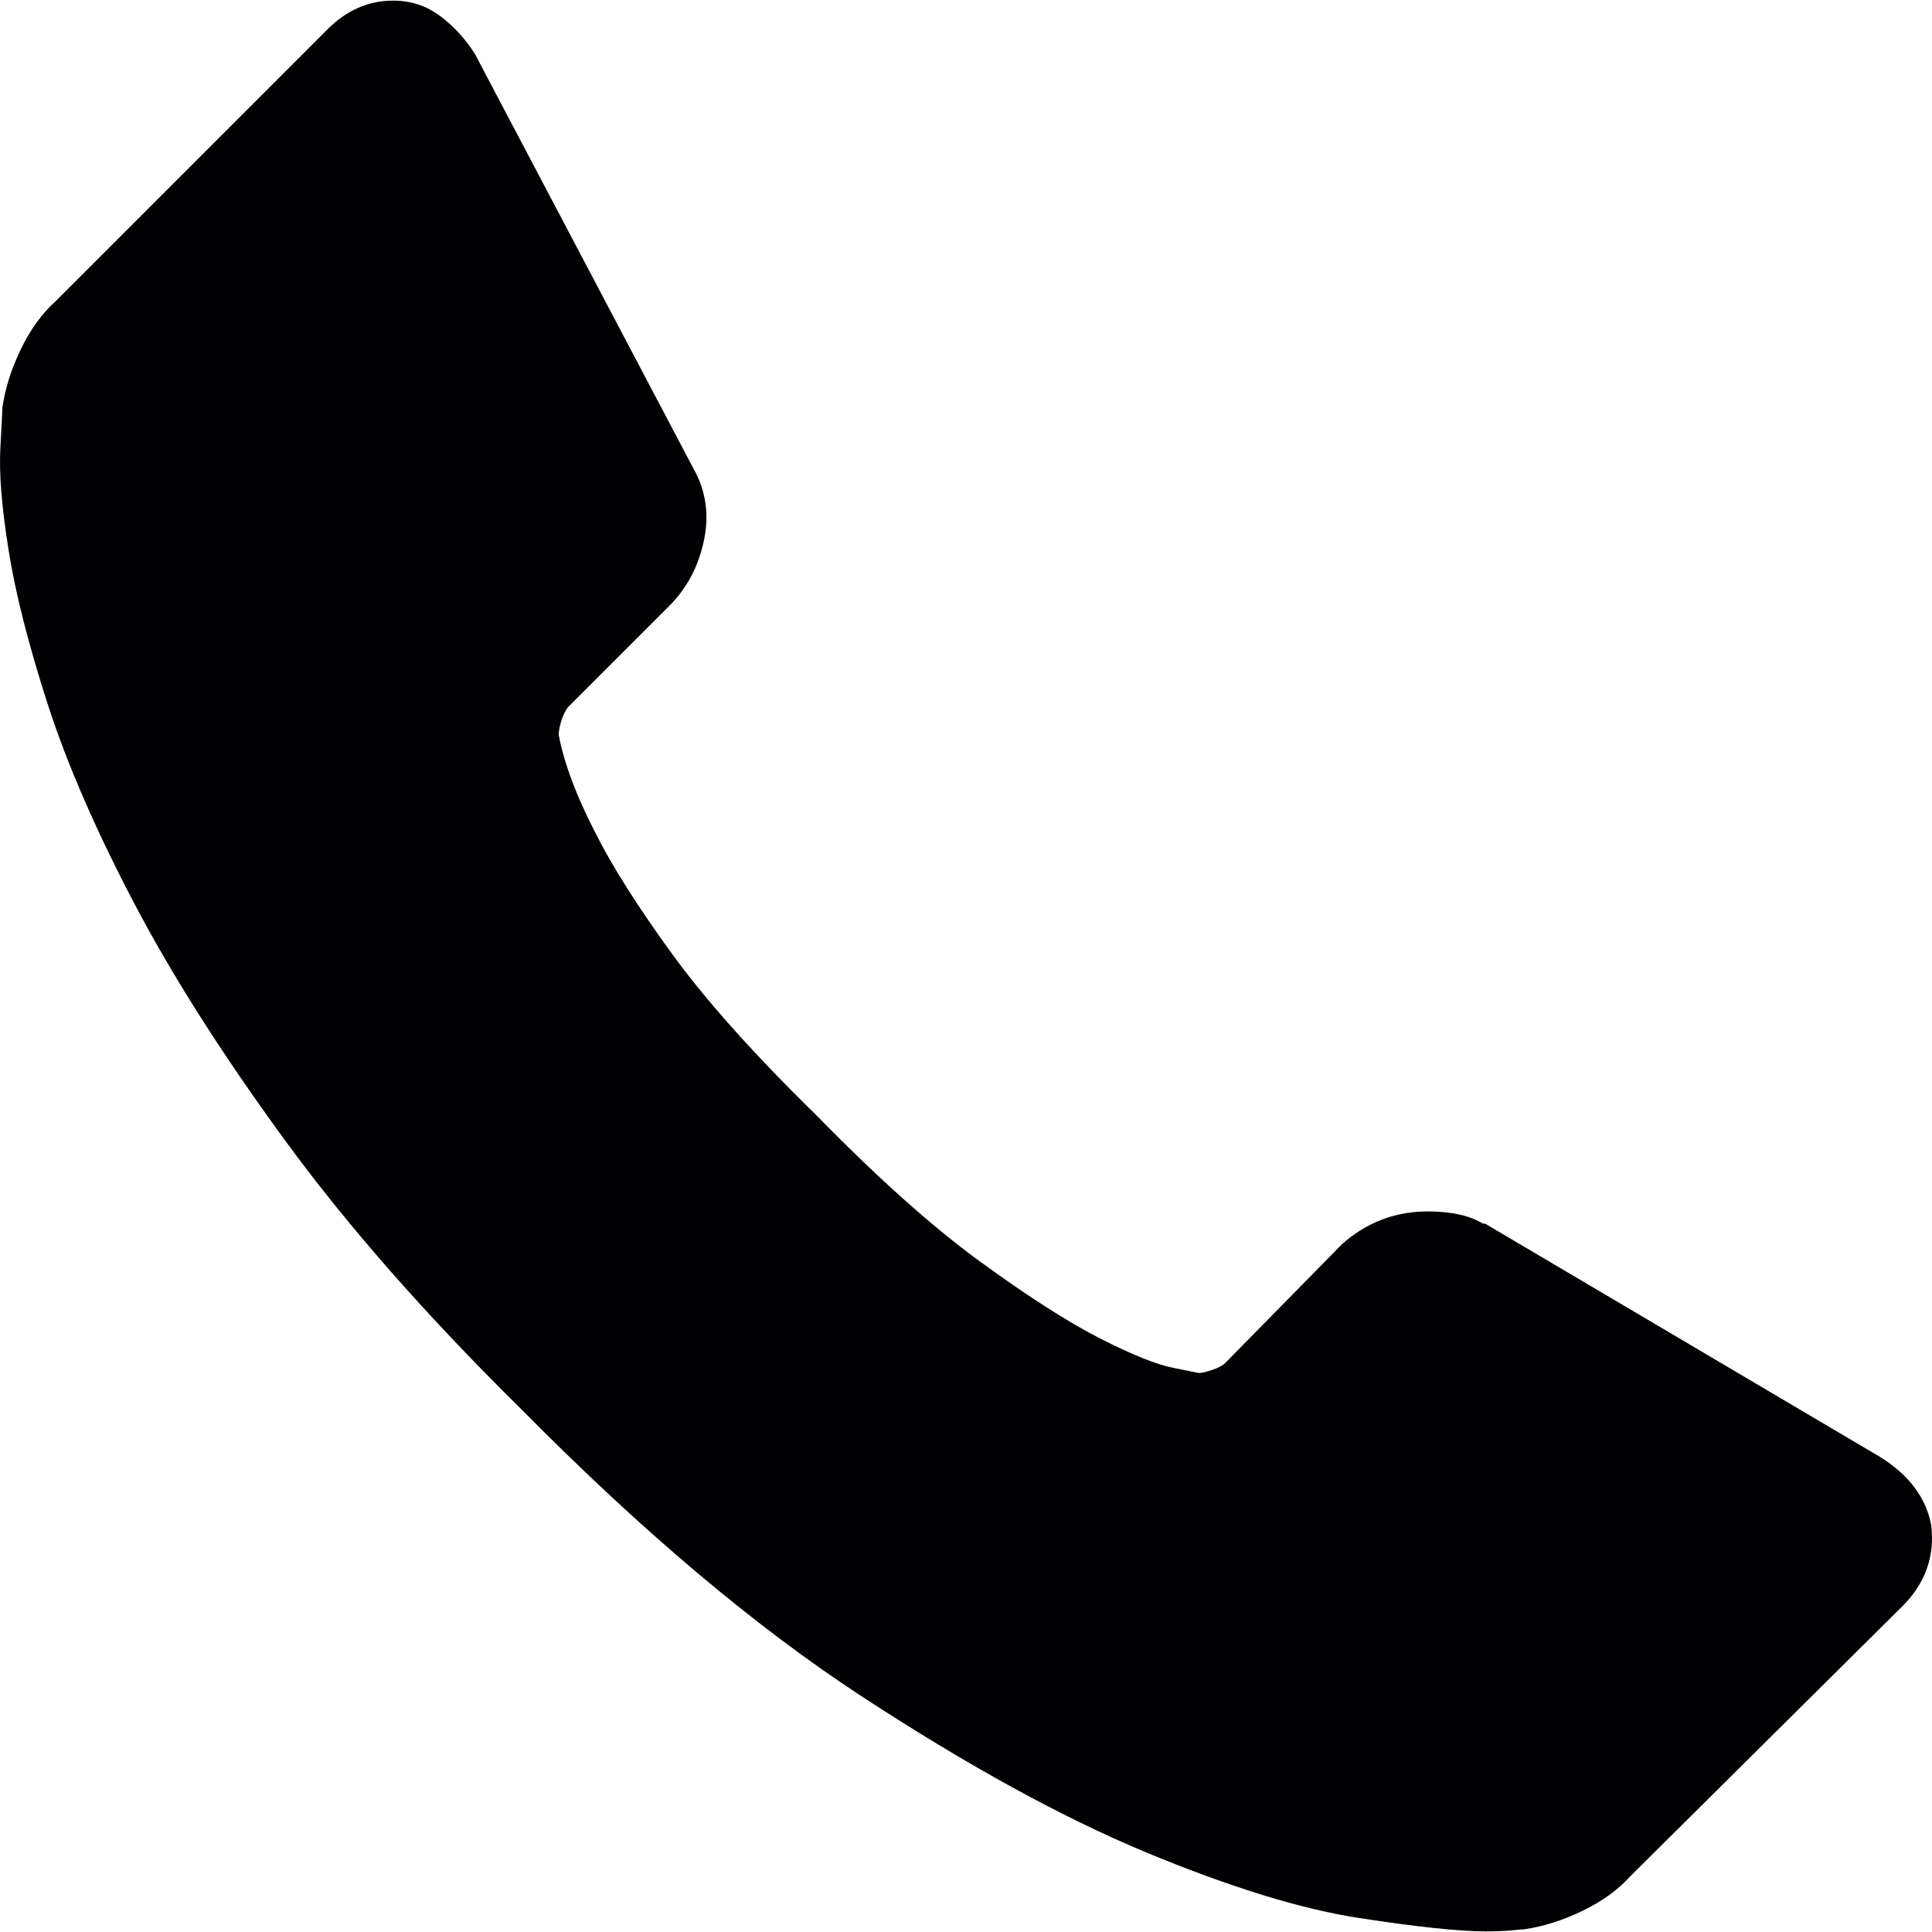
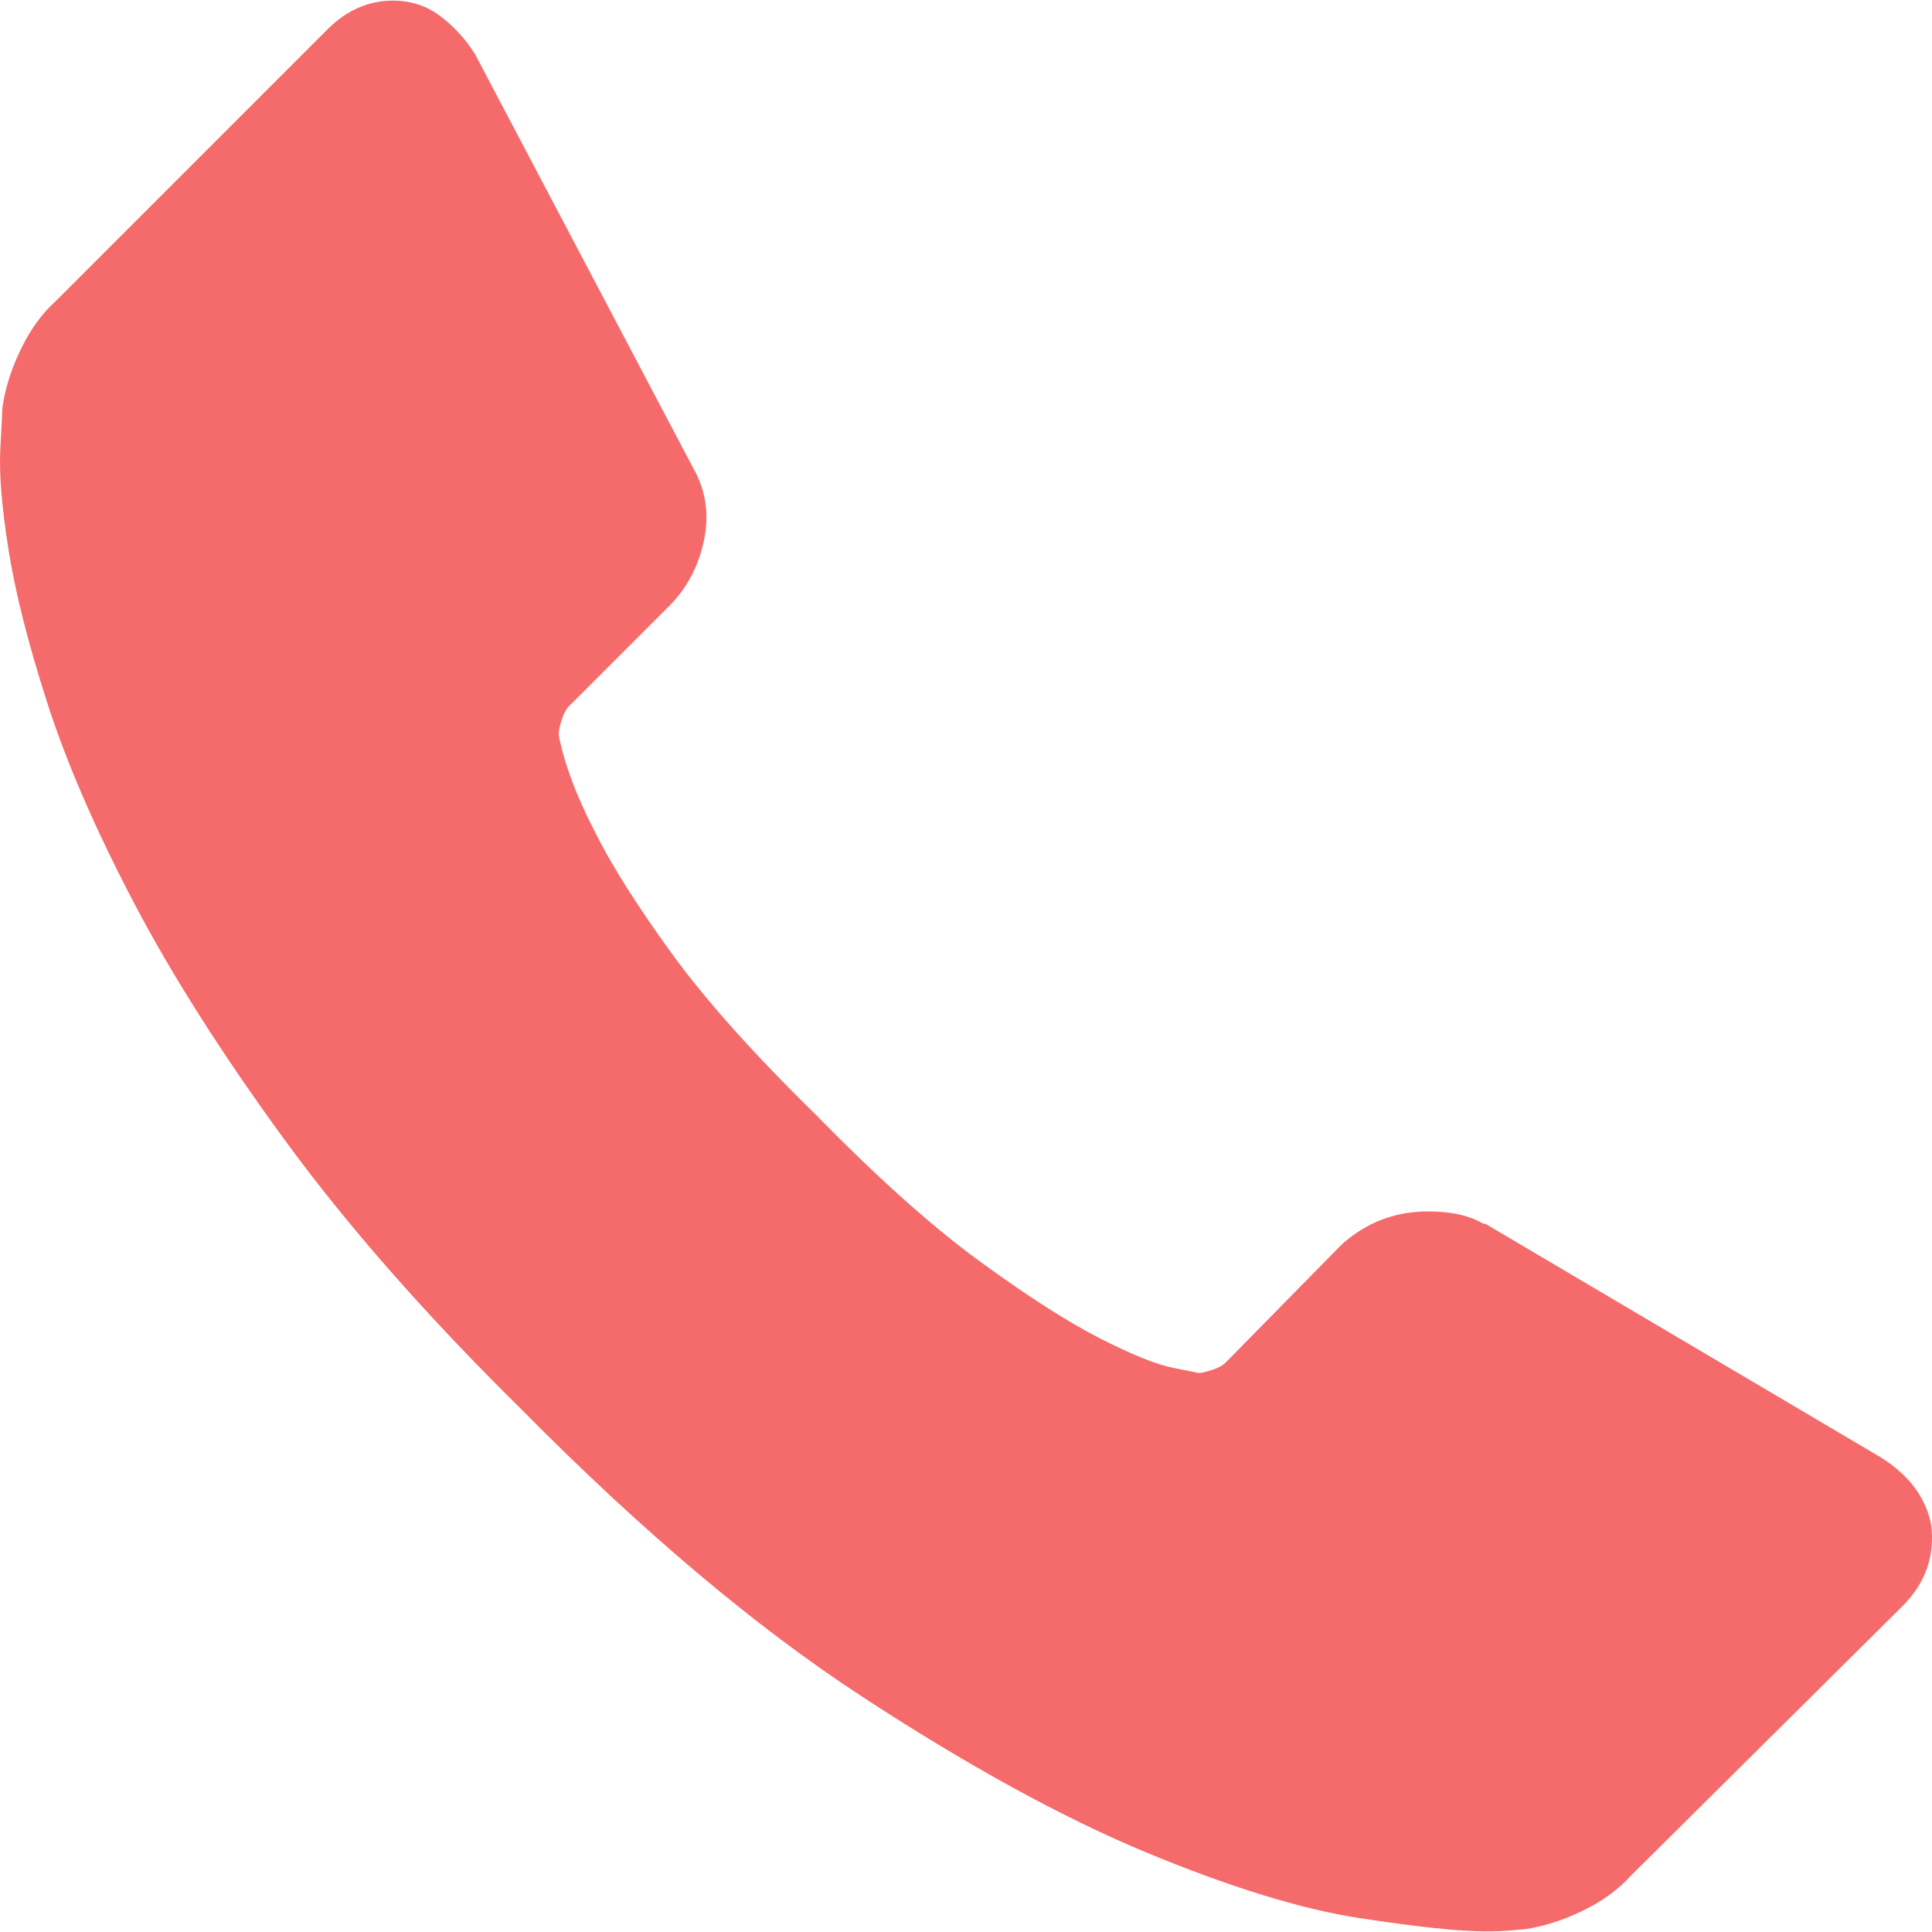
<svg xmlns="http://www.w3.org/2000/svg" version="1.1" id="Capa_1" x="0px" y="0px" viewBox="0 0 578.106 578.106" style="enable-background:new 0 0 578.106 578.106;" xml:space="preserve">
  <g>
    <g>
-       <path style="fill:#010002;" d="M577.83,456.128c1.225,9.385-1.635,17.545-8.568,24.48l-81.396,80.781    c-3.672,4.08-8.465,7.551-14.381,10.404c-5.916,2.857-11.729,4.693-17.439,5.508c-0.408,0-1.635,0.105-3.676,0.309    c-2.037,0.203-4.689,0.307-7.953,0.307c-7.754,0-20.301-1.326-37.641-3.979s-38.555-9.182-63.645-19.584    c-25.096-10.404-53.553-26.012-85.376-46.818c-31.823-20.805-65.688-49.367-101.592-85.68    c-28.56-28.152-52.224-55.08-70.992-80.783c-18.768-25.705-33.864-49.471-45.288-71.299    c-11.425-21.828-19.993-41.616-25.705-59.364S4.59,177.362,2.55,164.51s-2.856-22.95-2.448-30.294    c0.408-7.344,0.612-11.424,0.612-12.24c0.816-5.712,2.652-11.526,5.508-17.442s6.324-10.71,10.404-14.382L98.022,8.756    c5.712-5.712,12.24-8.568,19.584-8.568c5.304,0,9.996,1.53,14.076,4.59s7.548,6.834,10.404,11.322l65.484,124.236    c3.672,6.528,4.692,13.668,3.06,21.42c-1.632,7.752-5.1,14.28-10.404,19.584l-29.988,29.988c-0.816,0.816-1.53,2.142-2.142,3.978    s-0.918,3.366-0.918,4.59c1.632,8.568,5.304,18.36,11.016,29.376c4.896,9.792,12.444,21.726,22.644,35.802    s24.684,30.293,43.452,48.653c18.36,18.77,34.68,33.354,48.96,43.76c14.277,10.4,26.215,18.053,35.803,22.949    c9.588,4.896,16.932,7.854,22.031,8.871l7.648,1.531c0.816,0,2.145-0.307,3.979-0.918c1.836-0.613,3.162-1.326,3.979-2.143    l34.883-35.496c7.348-6.527,15.912-9.791,25.705-9.791c6.938,0,12.443,1.223,16.523,3.672h0.611l118.115,69.768    C571.098,441.238,576.197,447.968,577.83,456.128z" />
+       <path style="fill:#f56a6a" d="M577.83,456.128c1.225,9.385-1.635,17.545-8.568,24.48l-81.396,80.781    c-3.672,4.08-8.465,7.551-14.381,10.404c-5.916,2.857-11.729,4.693-17.439,5.508c-0.408,0-1.635,0.105-3.676,0.309    c-2.037,0.203-4.689,0.307-7.953,0.307c-7.754,0-20.301-1.326-37.641-3.979s-38.555-9.182-63.645-19.584    c-25.096-10.404-53.553-26.012-85.376-46.818c-31.823-20.805-65.688-49.367-101.592-85.68    c-28.56-28.152-52.224-55.08-70.992-80.783c-18.768-25.705-33.864-49.471-45.288-71.299    c-11.425-21.828-19.993-41.616-25.705-59.364S4.59,177.362,2.55,164.51s-2.856-22.95-2.448-30.294    c0.408-7.344,0.612-11.424,0.612-12.24c0.816-5.712,2.652-11.526,5.508-17.442s6.324-10.71,10.404-14.382L98.022,8.756    c5.712-5.712,12.24-8.568,19.584-8.568c5.304,0,9.996,1.53,14.076,4.59s7.548,6.834,10.404,11.322l65.484,124.236    c3.672,6.528,4.692,13.668,3.06,21.42c-1.632,7.752-5.1,14.28-10.404,19.584l-29.988,29.988c-0.816,0.816-1.53,2.142-2.142,3.978    s-0.918,3.366-0.918,4.59c1.632,8.568,5.304,18.36,11.016,29.376c4.896,9.792,12.444,21.726,22.644,35.802    s24.684,30.293,43.452,48.653c18.36,18.77,34.68,33.354,48.96,43.76c14.277,10.4,26.215,18.053,35.803,22.949    c9.588,4.896,16.932,7.854,22.031,8.871l7.648,1.531c0.816,0,2.145-0.307,3.979-0.918c1.836-0.613,3.162-1.326,3.979-2.143    l34.883-35.496c7.348-6.527,15.912-9.791,25.705-9.791c6.938,0,12.443,1.223,16.523,3.672h0.611l118.115,69.768    C571.098,441.238,576.197,447.968,577.83,456.128z" />
    </g>
  </g>
  <g>
</g>
  <g>
</g>
  <g>
</g>
  <g>
</g>
  <g>
</g>
  <g>
</g>
  <g>
</g>
  <g>
</g>
  <g>
</g>
  <g>
</g>
  <g>
</g>
  <g>
</g>
  <g>
</g>
  <g>
</g>
  <g>
</g>
</svg>
